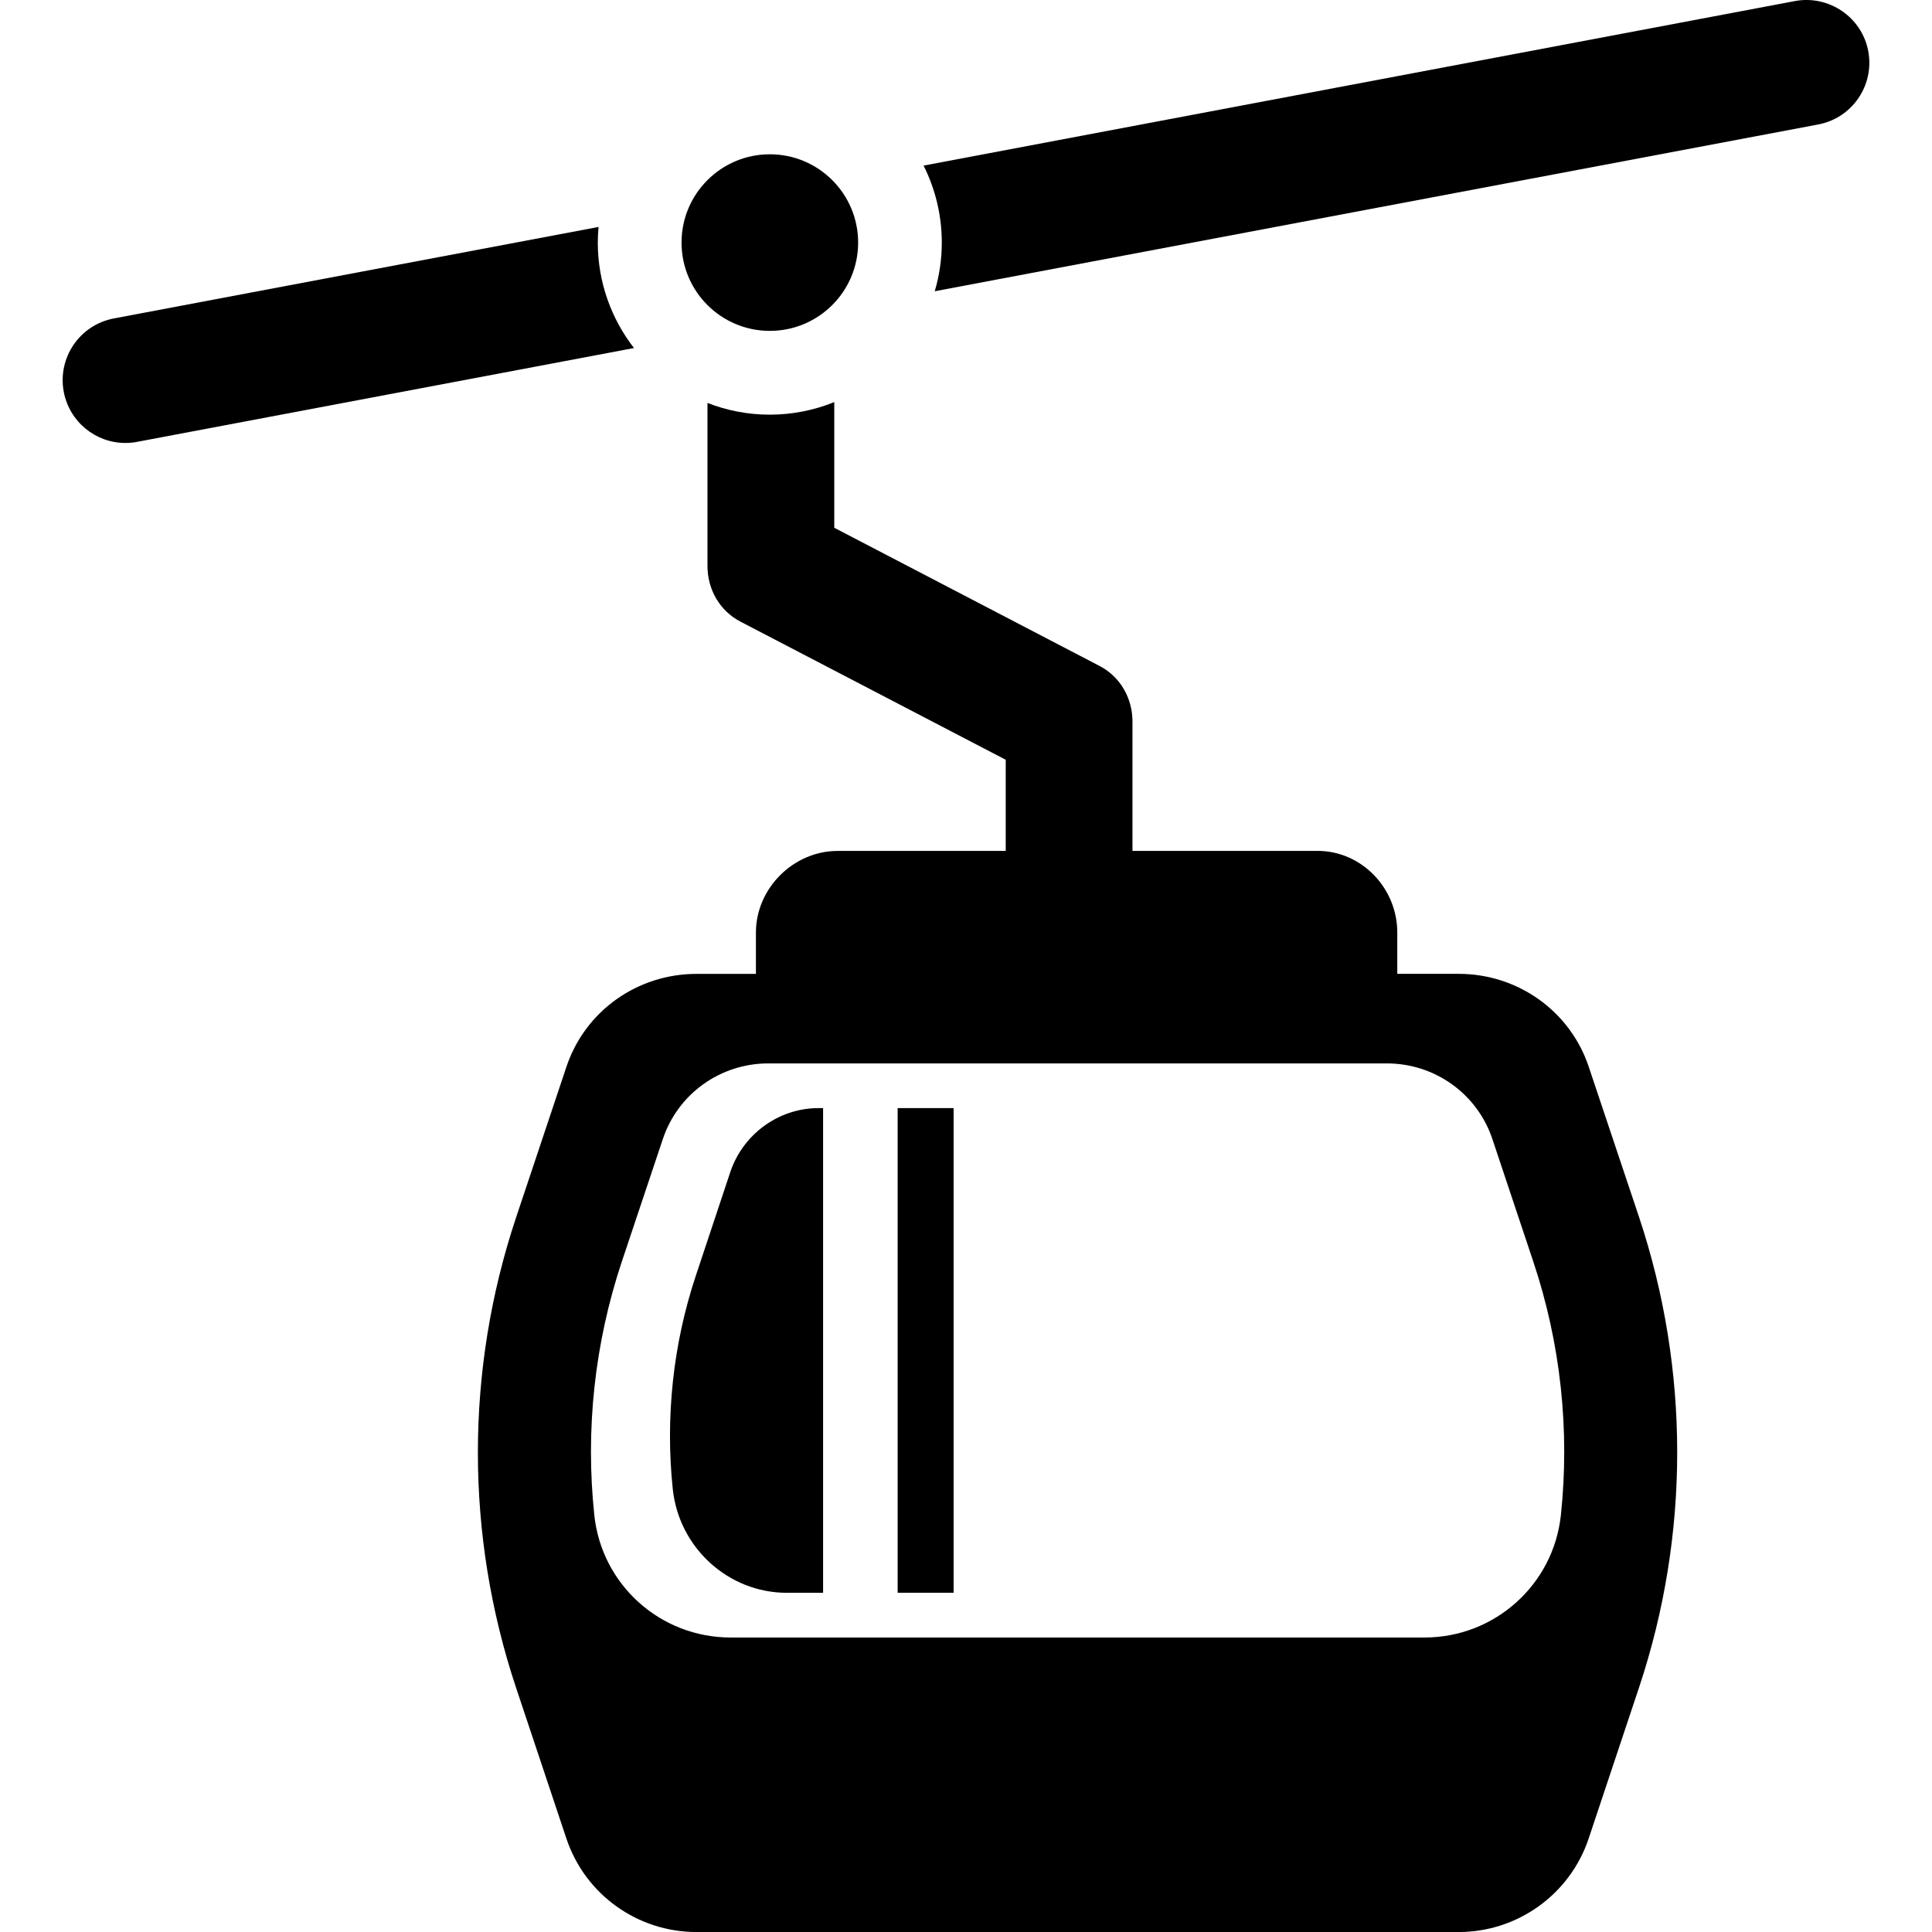
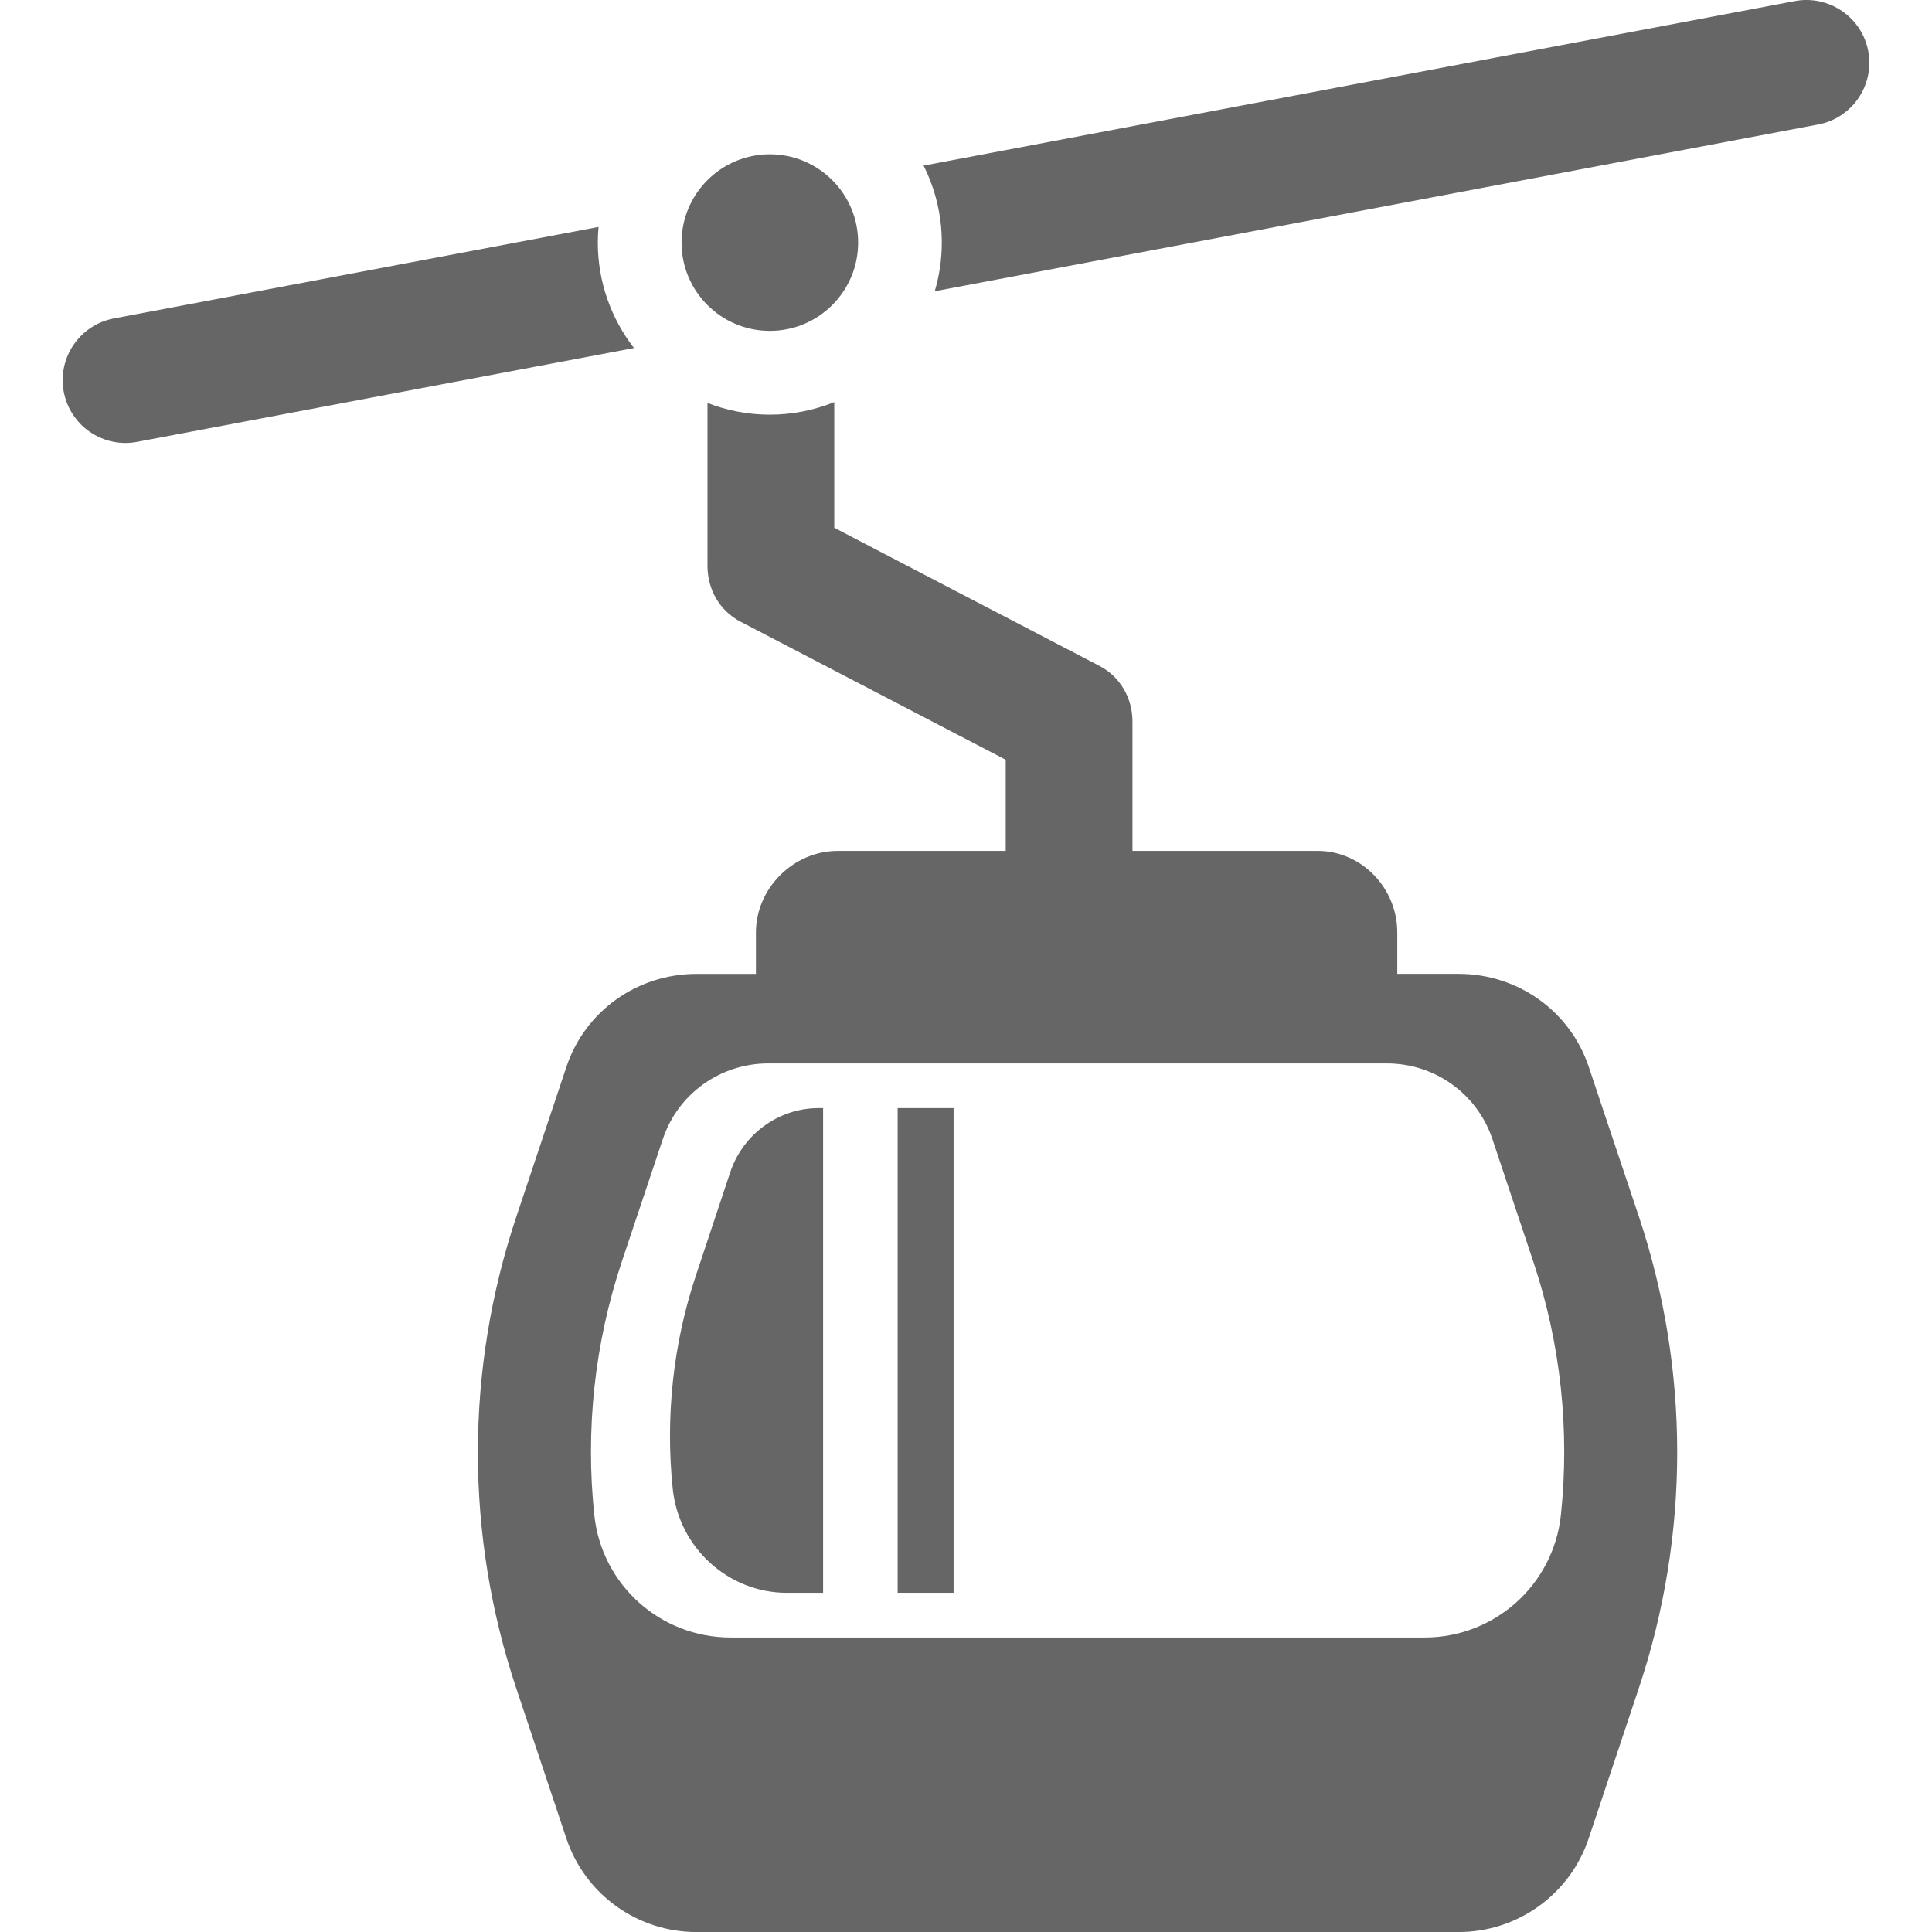
- <svg xmlns="http://www.w3.org/2000/svg" fill="#000000" version="1.1" id="Capa_1" width="20px" height="20px" viewBox="0 0 45.818 45.818" xml:space="preserve">
+ <svg xmlns="http://www.w3.org/2000/svg" fill="#666" version="1.1" id="Capa_1" width="20px" height="20px" viewBox="0 0 45.818 45.818" xml:space="preserve">
  <g>
    <g>
      <path d="M37.678,25.301c-0.442-1.327-1.687-2.206-3.085-2.206h-1.456v-0.981c0-1.048-0.843-1.935-1.891-1.935h-4.389v-3.066    c0-0.556-0.29-1.065-0.783-1.321l-6.289-3.276v-2.98c-0.473,0.191-0.989,0.298-1.529,0.298c-0.521,0-1.019-0.099-1.478-0.278    v3.865c0,0.556,0.289,1.065,0.782,1.321l6.291,3.276v2.162h-3.986c-1.048,0-1.938,0.887-1.938,1.935v0.981h-1.41    c-1.4,0-2.643,0.879-3.085,2.206l-1.195,3.577c-1.205,3.617-1.205,7.523,0,11.141l1.195,3.581    c0.443,1.326,1.685,2.218,3.086,2.218h18.074c1.398,0,2.643-0.894,3.085-2.222l1.196-3.585c1.203-3.615,1.203-7.524,0-11.142    L37.678,25.301z M37.017,35.93c-0.175,1.653-1.571,2.904-3.233,2.904H17.327c-1.666,0-3.059-1.249-3.233-2.905    c-0.213-2.016,0.004-4.063,0.653-6.011l0.971-2.901c0.358-1.078,1.366-1.798,2.502-1.798h14.67c1.137,0,2.146,0.721,2.504,1.799    l0.97,2.906C37.013,31.868,37.23,33.915,37.017,35.93z" />
      <rect x="21.288" y="26.279" width="1.327" height="11.494" />
      <path d="M17.315,27.808l-0.813,2.445c-0.543,1.629-0.725,3.372-0.547,5.061c0.146,1.388,1.314,2.46,2.708,2.46h0.857V26.279    h-0.108C18.461,26.279,17.613,26.903,17.315,27.808z" />
      <path d="M44.306,1.212c-0.152-0.809-0.938-1.336-1.738-1.187L21.903,3.927c0.275,0.549,0.432,1.169,0.432,1.826    c0,0.4-0.059,0.788-0.167,1.154l20.951-3.955C43.928,2.799,44.458,2.021,44.306,1.212z" />
      <path d="M14.177,5.753c0-0.125,0.007-0.25,0.018-0.371L2.699,7.552C1.89,7.706,1.36,8.484,1.512,9.292    c0.136,0.715,0.759,1.213,1.461,1.213c0.092,0,0.185-0.008,0.277-0.026l11.785-2.225C14.499,7.562,14.177,6.694,14.177,5.753z" />
      <circle cx="18.257" cy="5.753" r="2.094" />
    </g>
  </g>
</svg>
